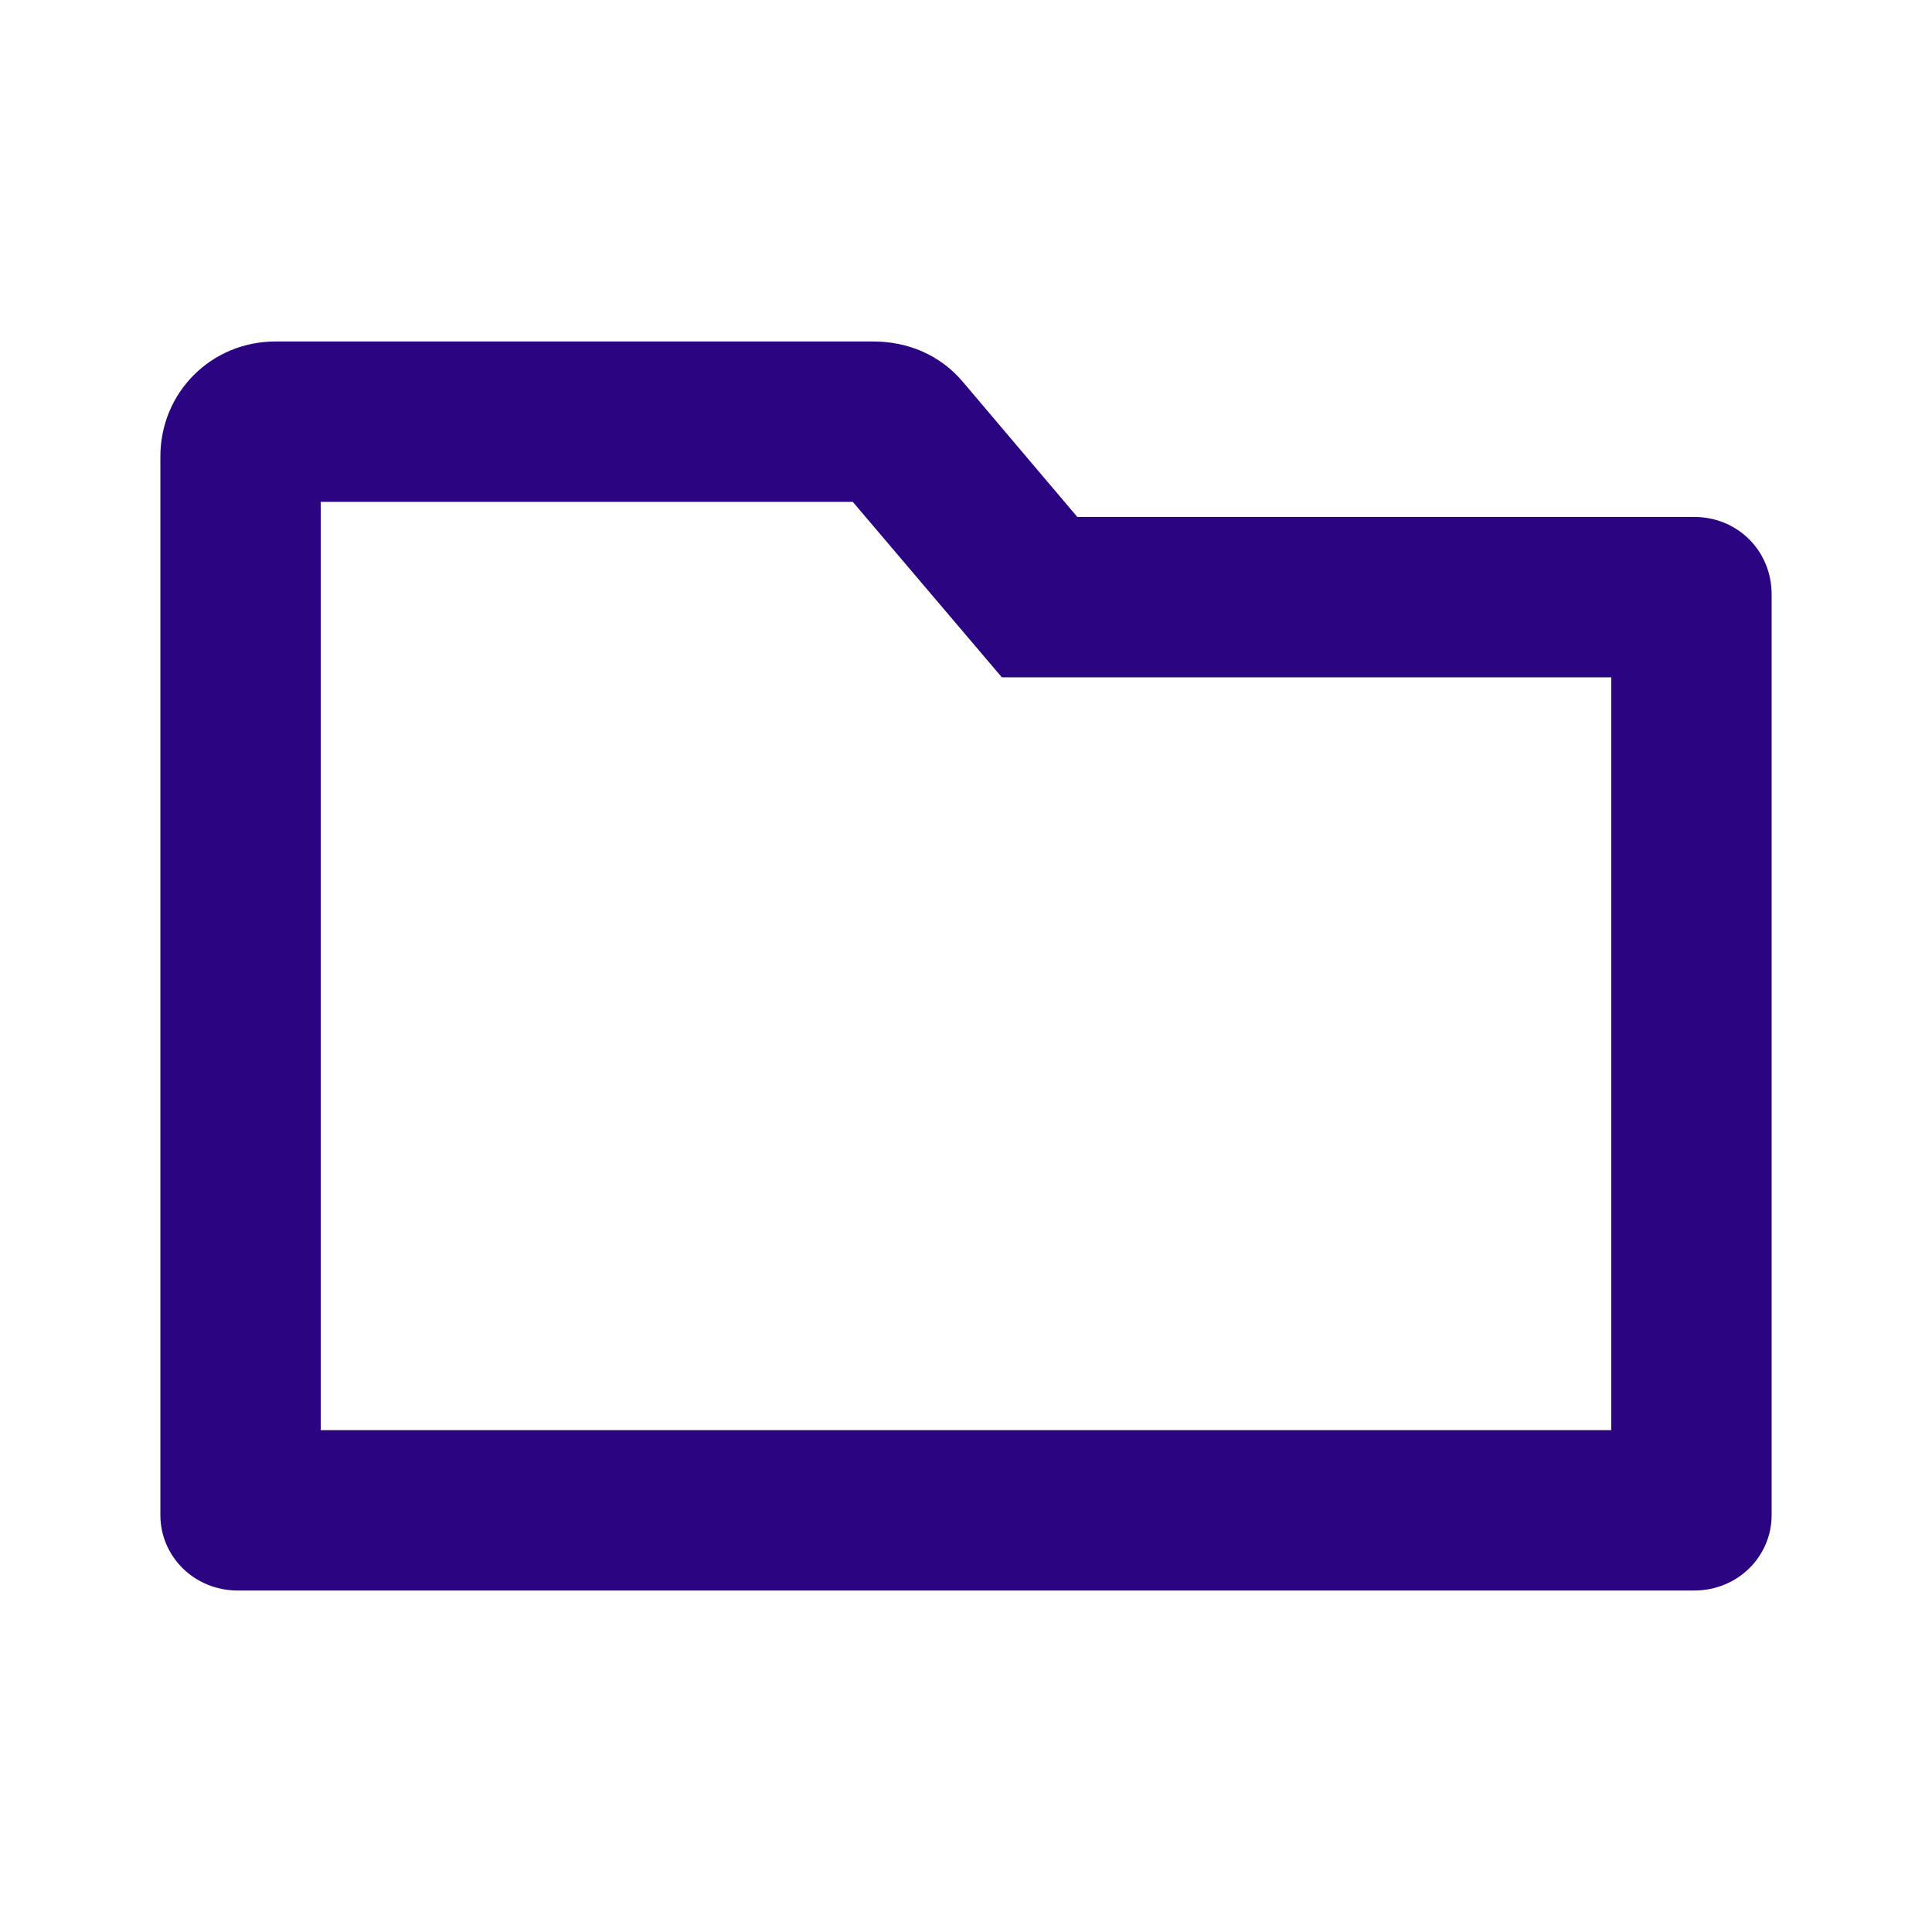
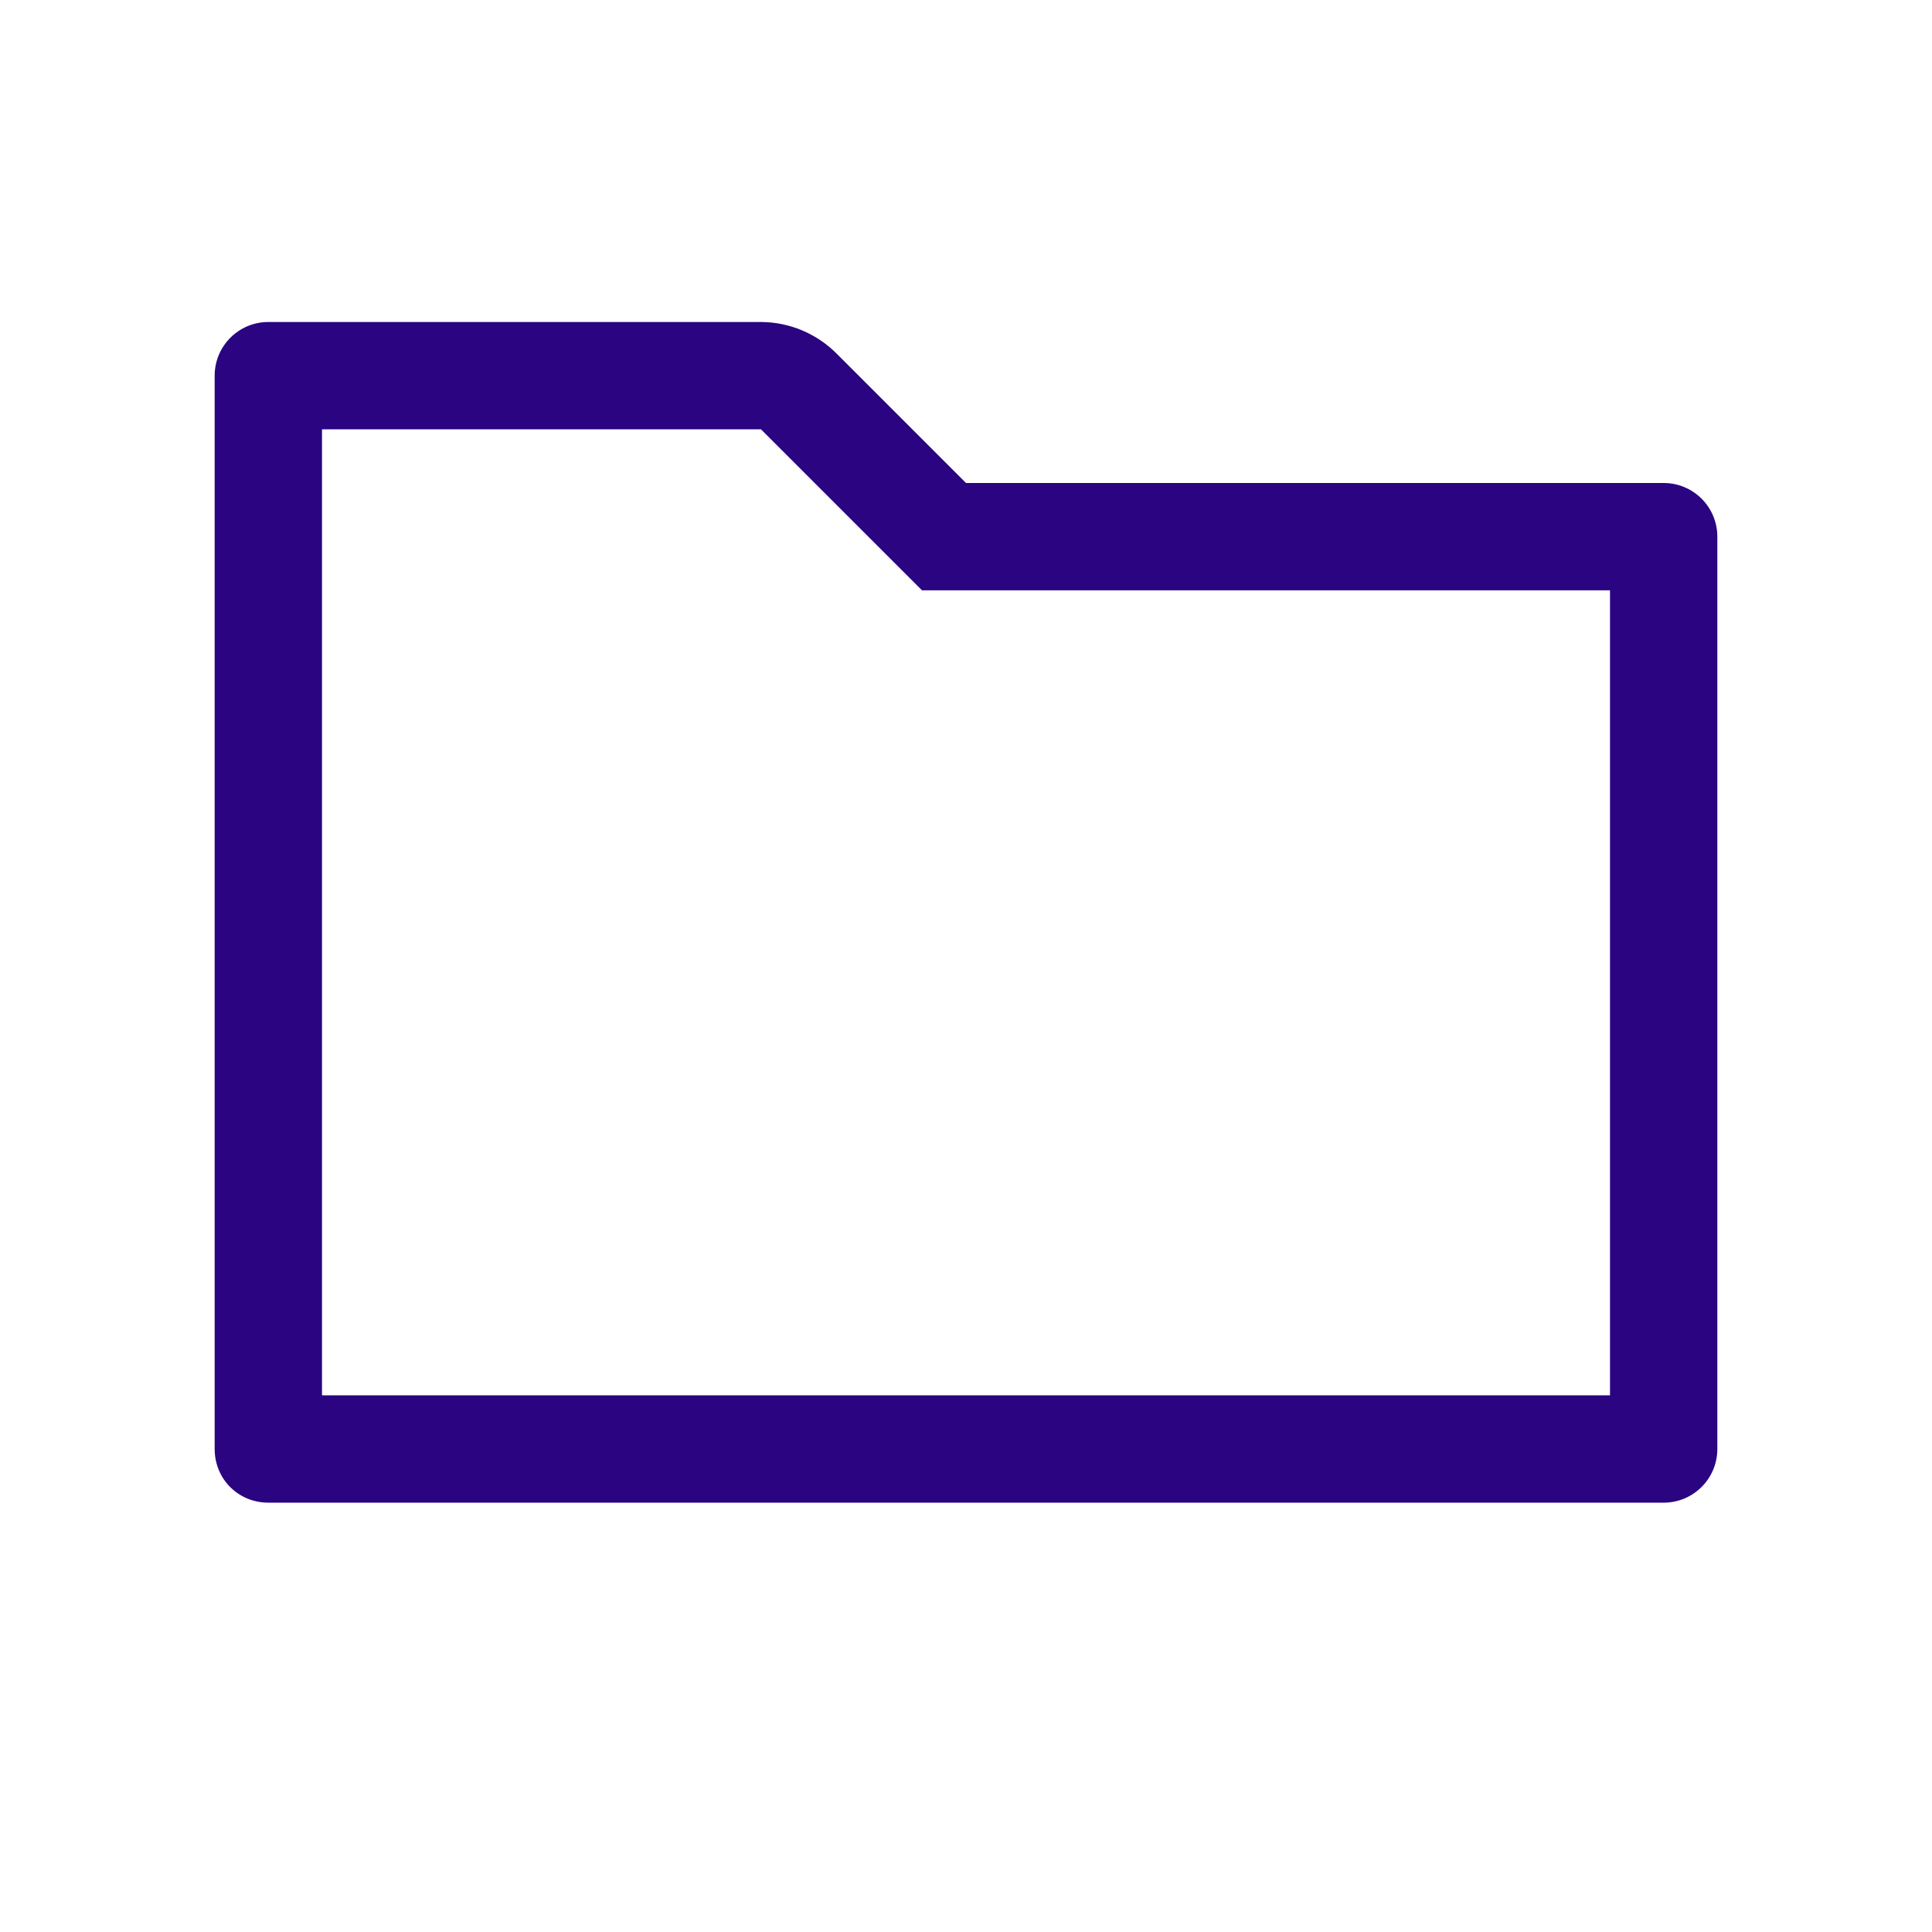
- <svg xmlns="http://www.w3.org/2000/svg" viewBox="0 0 1024 1024" width="16" height="16" fill="rgb(42, 4, 129)">
-   <path d="M571 274h327c23 0 41 18 41 41v488c0 22-18 40-41 40H126c-23 0-41-18-41-40V242c0-34 27-61 61-61h317c18 0 35 7 47 21l61 72zm-119-8H170v492h684V359H531l-79-93z" />
+ <svg xmlns="http://www.w3.org/2000/svg" viewBox="-2 -2 18 18" fill="#2A0481">
+   <path fill-rule="evenodd" d="M6.59 3.5 5.09 2H1v9h12V3.5H6.59Zm.41-1L5.8 1.3a1 1 0 0 0-.71-.3H.5a.5.5 0 0 0-.5.5v10c0 .28.22.5.5.5h13a.5.5 0 0 0 .5-.5V3a.5.5 0 0 0-.5-.5H7Z" />
</svg>
